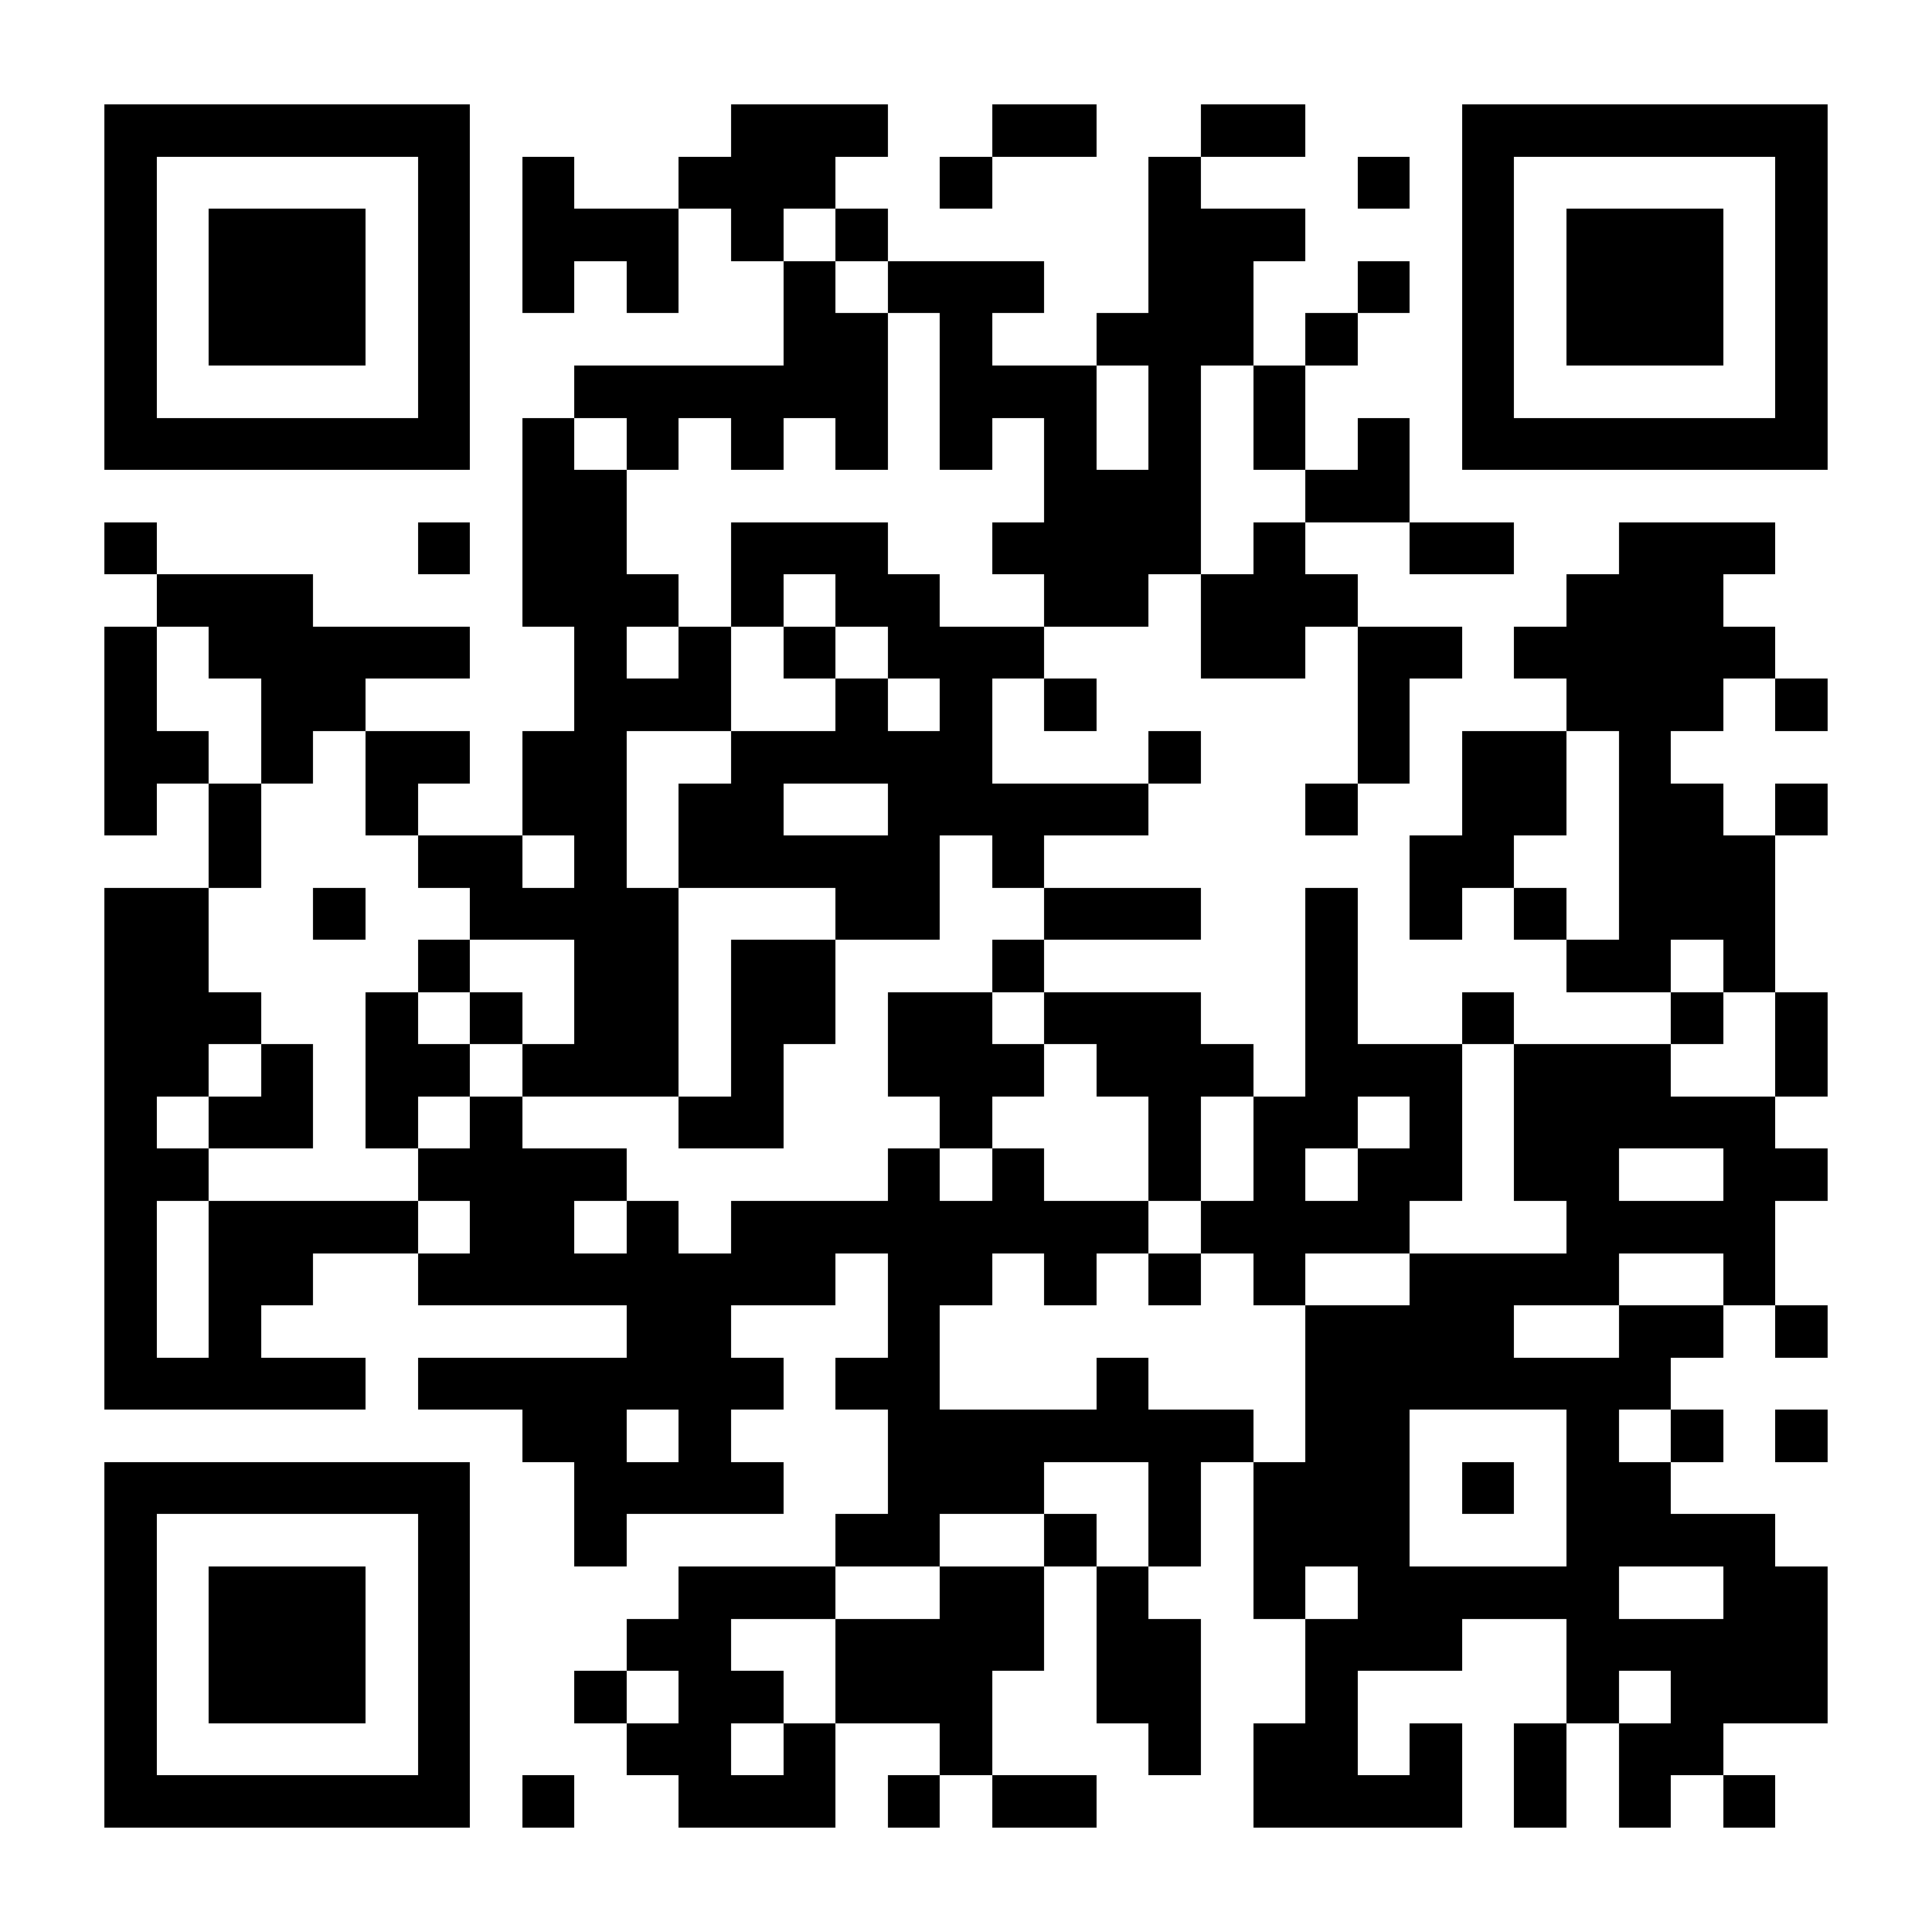
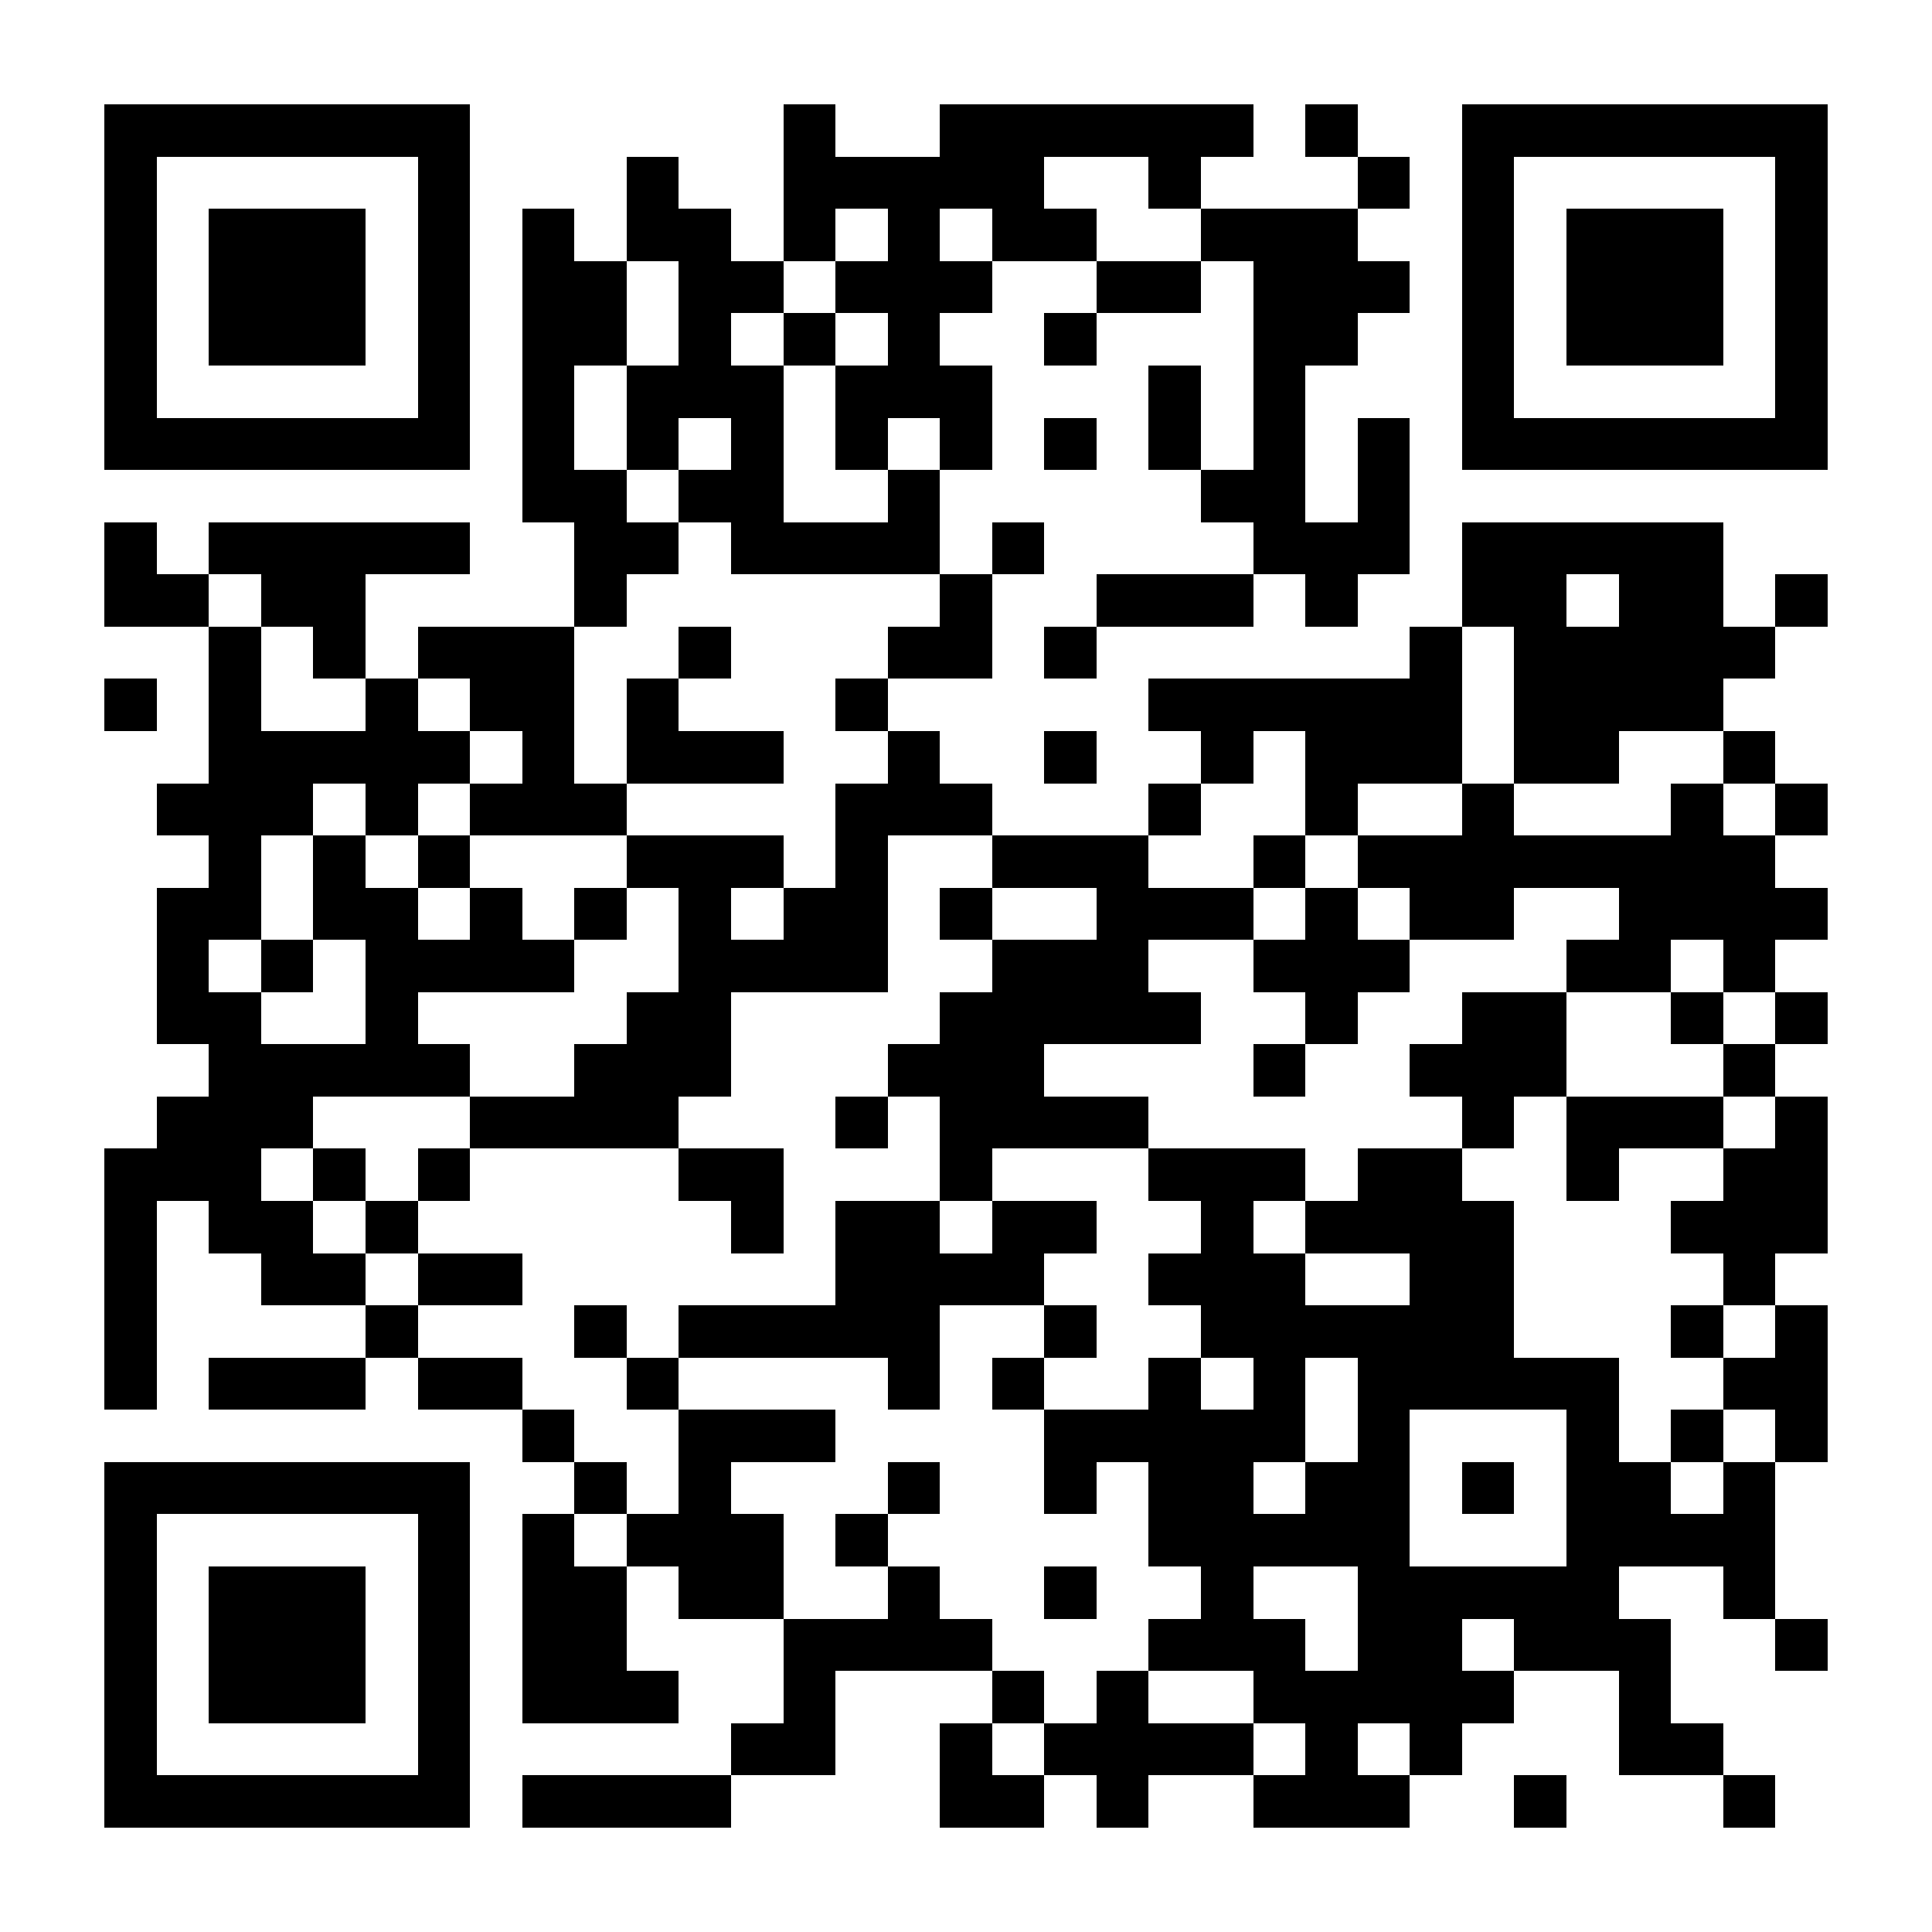
<svg xmlns="http://www.w3.org/2000/svg" viewBox="0 0 37 37" width="260" height="260" shape-rendering="crispEdges" role="img" aria-label="QR code d'abonnement à l'agenda TND">
  <rect width="37" height="37" fill="#fff" />
-   <path fill="#000" d="M2 2h7v1h-7zM14 2h3v1h-3zM19 2h2v1h-2zM23 2h2v1h-2zM28 2h7v1h-7zM2 3h1v1h-1zM8 3h1v1h-1zM10 3h1v1h-1zM13 3h3v1h-3zM18 3h1v1h-1zM22 3h1v1h-1zM26 3h1v1h-1zM28 3h1v1h-1zM34 3h1v1h-1zM2 4h1v1h-1zM4 4h3v1h-3zM8 4h1v1h-1zM10 4h3v1h-3zM14 4h1v1h-1zM16 4h1v1h-1zM22 4h3v1h-3zM28 4h1v1h-1zM30 4h3v1h-3zM34 4h1v1h-1zM2 5h1v1h-1zM4 5h3v1h-3zM8 5h1v1h-1zM10 5h1v1h-1zM12 5h1v1h-1zM15 5h1v1h-1zM17 5h3v1h-3zM22 5h2v1h-2zM26 5h1v1h-1zM28 5h1v1h-1zM30 5h3v1h-3zM34 5h1v1h-1zM2 6h1v1h-1zM4 6h3v1h-3zM8 6h1v1h-1zM15 6h2v1h-2zM18 6h1v1h-1zM21 6h3v1h-3zM25 6h1v1h-1zM28 6h1v1h-1zM30 6h3v1h-3zM34 6h1v1h-1zM2 7h1v1h-1zM8 7h1v1h-1zM11 7h6v1h-6zM18 7h3v1h-3zM22 7h1v1h-1zM24 7h1v1h-1zM28 7h1v1h-1zM34 7h1v1h-1zM2 8h7v1h-7zM10 8h1v1h-1zM12 8h1v1h-1zM14 8h1v1h-1zM16 8h1v1h-1zM18 8h1v1h-1zM20 8h1v1h-1zM22 8h1v1h-1zM24 8h1v1h-1zM26 8h1v1h-1zM28 8h7v1h-7zM10 9h2v1h-2zM20 9h3v1h-3zM25 9h2v1h-2zM2 10h1v1h-1zM8 10h1v1h-1zM10 10h2v1h-2zM14 10h3v1h-3zM19 10h4v1h-4zM24 10h1v1h-1zM27 10h2v1h-2zM31 10h3v1h-3zM3 11h3v1h-3zM10 11h3v1h-3zM14 11h1v1h-1zM16 11h2v1h-2zM20 11h2v1h-2zM23 11h3v1h-3zM30 11h3v1h-3zM2 12h1v1h-1zM4 12h5v1h-5zM11 12h1v1h-1zM13 12h1v1h-1zM15 12h1v1h-1zM17 12h3v1h-3zM23 12h2v1h-2zM26 12h2v1h-2zM29 12h5v1h-5zM2 13h1v1h-1zM5 13h2v1h-2zM11 13h3v1h-3zM16 13h1v1h-1zM18 13h1v1h-1zM20 13h1v1h-1zM26 13h1v1h-1zM30 13h3v1h-3zM34 13h1v1h-1zM2 14h2v1h-2zM5 14h1v1h-1zM7 14h2v1h-2zM10 14h2v1h-2zM14 14h5v1h-5zM22 14h1v1h-1zM26 14h1v1h-1zM28 14h2v1h-2zM31 14h1v1h-1zM2 15h1v1h-1zM4 15h1v1h-1zM7 15h1v1h-1zM10 15h2v1h-2zM13 15h2v1h-2zM17 15h5v1h-5zM25 15h1v1h-1zM28 15h2v1h-2zM31 15h2v1h-2zM34 15h1v1h-1zM4 16h1v1h-1zM8 16h2v1h-2zM11 16h1v1h-1zM13 16h5v1h-5zM19 16h1v1h-1zM27 16h2v1h-2zM31 16h3v1h-3zM2 17h2v1h-2zM6 17h1v1h-1zM9 17h4v1h-4zM16 17h2v1h-2zM20 17h3v1h-3zM25 17h1v1h-1zM27 17h1v1h-1zM29 17h1v1h-1zM31 17h3v1h-3zM2 18h2v1h-2zM8 18h1v1h-1zM11 18h2v1h-2zM14 18h2v1h-2zM19 18h1v1h-1zM25 18h1v1h-1zM30 18h2v1h-2zM33 18h1v1h-1zM2 19h3v1h-3zM7 19h1v1h-1zM9 19h1v1h-1zM11 19h2v1h-2zM14 19h2v1h-2zM17 19h2v1h-2zM20 19h3v1h-3zM25 19h1v1h-1zM28 19h1v1h-1zM32 19h1v1h-1zM34 19h1v1h-1zM2 20h2v1h-2zM5 20h1v1h-1zM7 20h2v1h-2zM10 20h3v1h-3zM14 20h1v1h-1zM17 20h3v1h-3zM21 20h3v1h-3zM25 20h3v1h-3zM29 20h3v1h-3zM34 20h1v1h-1zM2 21h1v1h-1zM4 21h2v1h-2zM7 21h1v1h-1zM9 21h1v1h-1zM13 21h2v1h-2zM18 21h1v1h-1zM22 21h1v1h-1zM24 21h2v1h-2zM27 21h1v1h-1zM29 21h5v1h-5zM2 22h2v1h-2zM8 22h4v1h-4zM17 22h1v1h-1zM19 22h1v1h-1zM22 22h1v1h-1zM24 22h1v1h-1zM26 22h2v1h-2zM29 22h2v1h-2zM33 22h2v1h-2zM2 23h1v1h-1zM4 23h4v1h-4zM9 23h2v1h-2zM12 23h1v1h-1zM14 23h8v1h-8zM23 23h4v1h-4zM30 23h4v1h-4zM2 24h1v1h-1zM4 24h2v1h-2zM8 24h8v1h-8zM17 24h2v1h-2zM20 24h1v1h-1zM22 24h1v1h-1zM24 24h1v1h-1zM27 24h4v1h-4zM33 24h1v1h-1zM2 25h1v1h-1zM4 25h1v1h-1zM12 25h2v1h-2zM17 25h1v1h-1zM25 25h4v1h-4zM31 25h2v1h-2zM34 25h1v1h-1zM2 26h5v1h-5zM8 26h7v1h-7zM16 26h2v1h-2zM21 26h1v1h-1zM25 26h7v1h-7zM10 27h2v1h-2zM13 27h1v1h-1zM17 27h7v1h-7zM25 27h2v1h-2zM30 27h1v1h-1zM32 27h1v1h-1zM34 27h1v1h-1zM2 28h7v1h-7zM11 28h4v1h-4zM17 28h3v1h-3zM22 28h1v1h-1zM24 28h3v1h-3zM28 28h1v1h-1zM30 28h2v1h-2zM2 29h1v1h-1zM8 29h1v1h-1zM11 29h1v1h-1zM16 29h2v1h-2zM20 29h1v1h-1zM22 29h1v1h-1zM24 29h3v1h-3zM30 29h4v1h-4zM2 30h1v1h-1zM4 30h3v1h-3zM8 30h1v1h-1zM13 30h3v1h-3zM18 30h2v1h-2zM21 30h1v1h-1zM24 30h1v1h-1zM26 30h5v1h-5zM33 30h2v1h-2zM2 31h1v1h-1zM4 31h3v1h-3zM8 31h1v1h-1zM12 31h2v1h-2zM16 31h4v1h-4zM21 31h2v1h-2zM25 31h3v1h-3zM30 31h5v1h-5zM2 32h1v1h-1zM4 32h3v1h-3zM8 32h1v1h-1zM11 32h1v1h-1zM13 32h2v1h-2zM16 32h3v1h-3zM21 32h2v1h-2zM25 32h1v1h-1zM30 32h1v1h-1zM32 32h3v1h-3zM2 33h1v1h-1zM8 33h1v1h-1zM12 33h2v1h-2zM15 33h1v1h-1zM18 33h1v1h-1zM22 33h1v1h-1zM24 33h2v1h-2zM27 33h1v1h-1zM29 33h1v1h-1zM31 33h2v1h-2zM2 34h7v1h-7zM10 34h1v1h-1zM13 34h3v1h-3zM17 34h1v1h-1zM19 34h2v1h-2zM24 34h4v1h-4zM29 34h1v1h-1zM31 34h1v1h-1zM33 34h1v1h-1z" />
+   <path fill="#000" d="M2 2h7v1h-7zM15 2h1v1h-1zM18 2h6v1h-6zM25 2h1v1h-1zM28 2h7v1h-7zM2 3h1v1h-1zM8 3h1v1h-1zM12 3h1v1h-1zM15 3h5v1h-5zM22 3h1v1h-1zM26 3h1v1h-1zM28 3h1v1h-1zM34 3h1v1h-1zM2 4h1v1h-1zM4 4h3v1h-3zM8 4h1v1h-1zM10 4h1v1h-1zM12 4h2v1h-2zM15 4h1v1h-1zM17 4h1v1h-1zM19 4h2v1h-2zM23 4h3v1h-3zM28 4h1v1h-1zM30 4h3v1h-3zM34 4h1v1h-1zM2 5h1v1h-1zM4 5h3v1h-3zM8 5h1v1h-1zM10 5h2v1h-2zM13 5h2v1h-2zM16 5h3v1h-3zM21 5h2v1h-2zM24 5h3v1h-3zM28 5h1v1h-1zM30 5h3v1h-3zM34 5h1v1h-1zM2 6h1v1h-1zM4 6h3v1h-3zM8 6h1v1h-1zM10 6h2v1h-2zM13 6h1v1h-1zM15 6h1v1h-1zM17 6h1v1h-1zM20 6h1v1h-1zM24 6h2v1h-2zM28 6h1v1h-1zM30 6h3v1h-3zM34 6h1v1h-1zM2 7h1v1h-1zM8 7h1v1h-1zM10 7h1v1h-1zM12 7h3v1h-3zM16 7h3v1h-3zM22 7h1v1h-1zM24 7h1v1h-1zM28 7h1v1h-1zM34 7h1v1h-1zM2 8h7v1h-7zM10 8h1v1h-1zM12 8h1v1h-1zM14 8h1v1h-1zM16 8h1v1h-1zM18 8h1v1h-1zM20 8h1v1h-1zM22 8h1v1h-1zM24 8h1v1h-1zM26 8h1v1h-1zM28 8h7v1h-7zM10 9h2v1h-2zM13 9h2v1h-2zM17 9h1v1h-1zM23 9h2v1h-2zM26 9h1v1h-1zM2 10h1v1h-1zM4 10h5v1h-5zM11 10h2v1h-2zM14 10h4v1h-4zM19 10h1v1h-1zM24 10h3v1h-3zM28 10h5v1h-5zM2 11h2v1h-2zM5 11h2v1h-2zM11 11h1v1h-1zM18 11h1v1h-1zM21 11h3v1h-3zM25 11h1v1h-1zM28 11h2v1h-2zM31 11h2v1h-2zM34 11h1v1h-1zM4 12h1v1h-1zM6 12h1v1h-1zM8 12h3v1h-3zM13 12h1v1h-1zM17 12h2v1h-2zM20 12h1v1h-1zM27 12h1v1h-1zM29 12h5v1h-5zM2 13h1v1h-1zM4 13h1v1h-1zM7 13h1v1h-1zM9 13h2v1h-2zM12 13h1v1h-1zM16 13h1v1h-1zM22 13h6v1h-6zM29 13h4v1h-4zM4 14h5v1h-5zM10 14h1v1h-1zM12 14h3v1h-3zM17 14h1v1h-1zM20 14h1v1h-1zM23 14h1v1h-1zM25 14h3v1h-3zM29 14h2v1h-2zM33 14h1v1h-1zM3 15h3v1h-3zM7 15h1v1h-1zM9 15h3v1h-3zM16 15h3v1h-3zM22 15h1v1h-1zM25 15h1v1h-1zM28 15h1v1h-1zM32 15h1v1h-1zM34 15h1v1h-1zM4 16h1v1h-1zM6 16h1v1h-1zM8 16h1v1h-1zM12 16h3v1h-3zM16 16h1v1h-1zM19 16h3v1h-3zM24 16h1v1h-1zM26 16h8v1h-8zM3 17h2v1h-2zM6 17h2v1h-2zM9 17h1v1h-1zM11 17h1v1h-1zM13 17h1v1h-1zM15 17h2v1h-2zM18 17h1v1h-1zM21 17h3v1h-3zM25 17h1v1h-1zM27 17h2v1h-2zM31 17h4v1h-4zM3 18h1v1h-1zM5 18h1v1h-1zM7 18h4v1h-4zM13 18h4v1h-4zM19 18h3v1h-3zM24 18h3v1h-3zM30 18h2v1h-2zM33 18h1v1h-1zM3 19h2v1h-2zM7 19h1v1h-1zM12 19h2v1h-2zM18 19h5v1h-5zM25 19h1v1h-1zM28 19h2v1h-2zM32 19h1v1h-1zM34 19h1v1h-1zM4 20h5v1h-5zM11 20h3v1h-3zM17 20h3v1h-3zM24 20h1v1h-1zM27 20h3v1h-3zM33 20h1v1h-1zM3 21h3v1h-3zM9 21h4v1h-4zM16 21h1v1h-1zM18 21h4v1h-4zM28 21h1v1h-1zM30 21h3v1h-3zM34 21h1v1h-1zM2 22h3v1h-3zM6 22h1v1h-1zM8 22h1v1h-1zM13 22h2v1h-2zM18 22h1v1h-1zM22 22h3v1h-3zM26 22h2v1h-2zM30 22h1v1h-1zM33 22h2v1h-2zM2 23h1v1h-1zM4 23h2v1h-2zM7 23h1v1h-1zM14 23h1v1h-1zM16 23h2v1h-2zM19 23h2v1h-2zM23 23h1v1h-1zM25 23h4v1h-4zM32 23h3v1h-3zM2 24h1v1h-1zM5 24h2v1h-2zM8 24h2v1h-2zM16 24h4v1h-4zM22 24h3v1h-3zM27 24h2v1h-2zM33 24h1v1h-1zM2 25h1v1h-1zM7 25h1v1h-1zM11 25h1v1h-1zM13 25h5v1h-5zM20 25h1v1h-1zM23 25h6v1h-6zM32 25h1v1h-1zM34 25h1v1h-1zM2 26h1v1h-1zM4 26h3v1h-3zM8 26h2v1h-2zM12 26h1v1h-1zM17 26h1v1h-1zM19 26h1v1h-1zM22 26h1v1h-1zM24 26h1v1h-1zM26 26h5v1h-5zM33 26h2v1h-2zM10 27h1v1h-1zM13 27h3v1h-3zM20 27h5v1h-5zM26 27h1v1h-1zM30 27h1v1h-1zM32 27h1v1h-1zM34 27h1v1h-1zM2 28h7v1h-7zM11 28h1v1h-1zM13 28h1v1h-1zM17 28h1v1h-1zM20 28h1v1h-1zM22 28h2v1h-2zM25 28h2v1h-2zM28 28h1v1h-1zM30 28h2v1h-2zM33 28h1v1h-1zM2 29h1v1h-1zM8 29h1v1h-1zM10 29h1v1h-1zM12 29h3v1h-3zM16 29h1v1h-1zM22 29h5v1h-5zM30 29h4v1h-4zM2 30h1v1h-1zM4 30h3v1h-3zM8 30h1v1h-1zM10 30h2v1h-2zM13 30h2v1h-2zM17 30h1v1h-1zM20 30h1v1h-1zM23 30h1v1h-1zM26 30h5v1h-5zM33 30h1v1h-1zM2 31h1v1h-1zM4 31h3v1h-3zM8 31h1v1h-1zM10 31h2v1h-2zM15 31h4v1h-4zM22 31h3v1h-3zM26 31h2v1h-2zM29 31h3v1h-3zM34 31h1v1h-1zM2 32h1v1h-1zM4 32h3v1h-3zM8 32h1v1h-1zM10 32h3v1h-3zM15 32h1v1h-1zM19 32h1v1h-1zM21 32h1v1h-1zM24 32h5v1h-5zM31 32h1v1h-1zM2 33h1v1h-1zM8 33h1v1h-1zM14 33h2v1h-2zM18 33h1v1h-1zM20 33h4v1h-4zM25 33h1v1h-1zM27 33h1v1h-1zM31 33h2v1h-2zM2 34h7v1h-7zM10 34h4v1h-4zM18 34h2v1h-2zM21 34h1v1h-1zM24 34h3v1h-3zM29 34h1v1h-1zM33 34h1v1h-1z" />
</svg>
